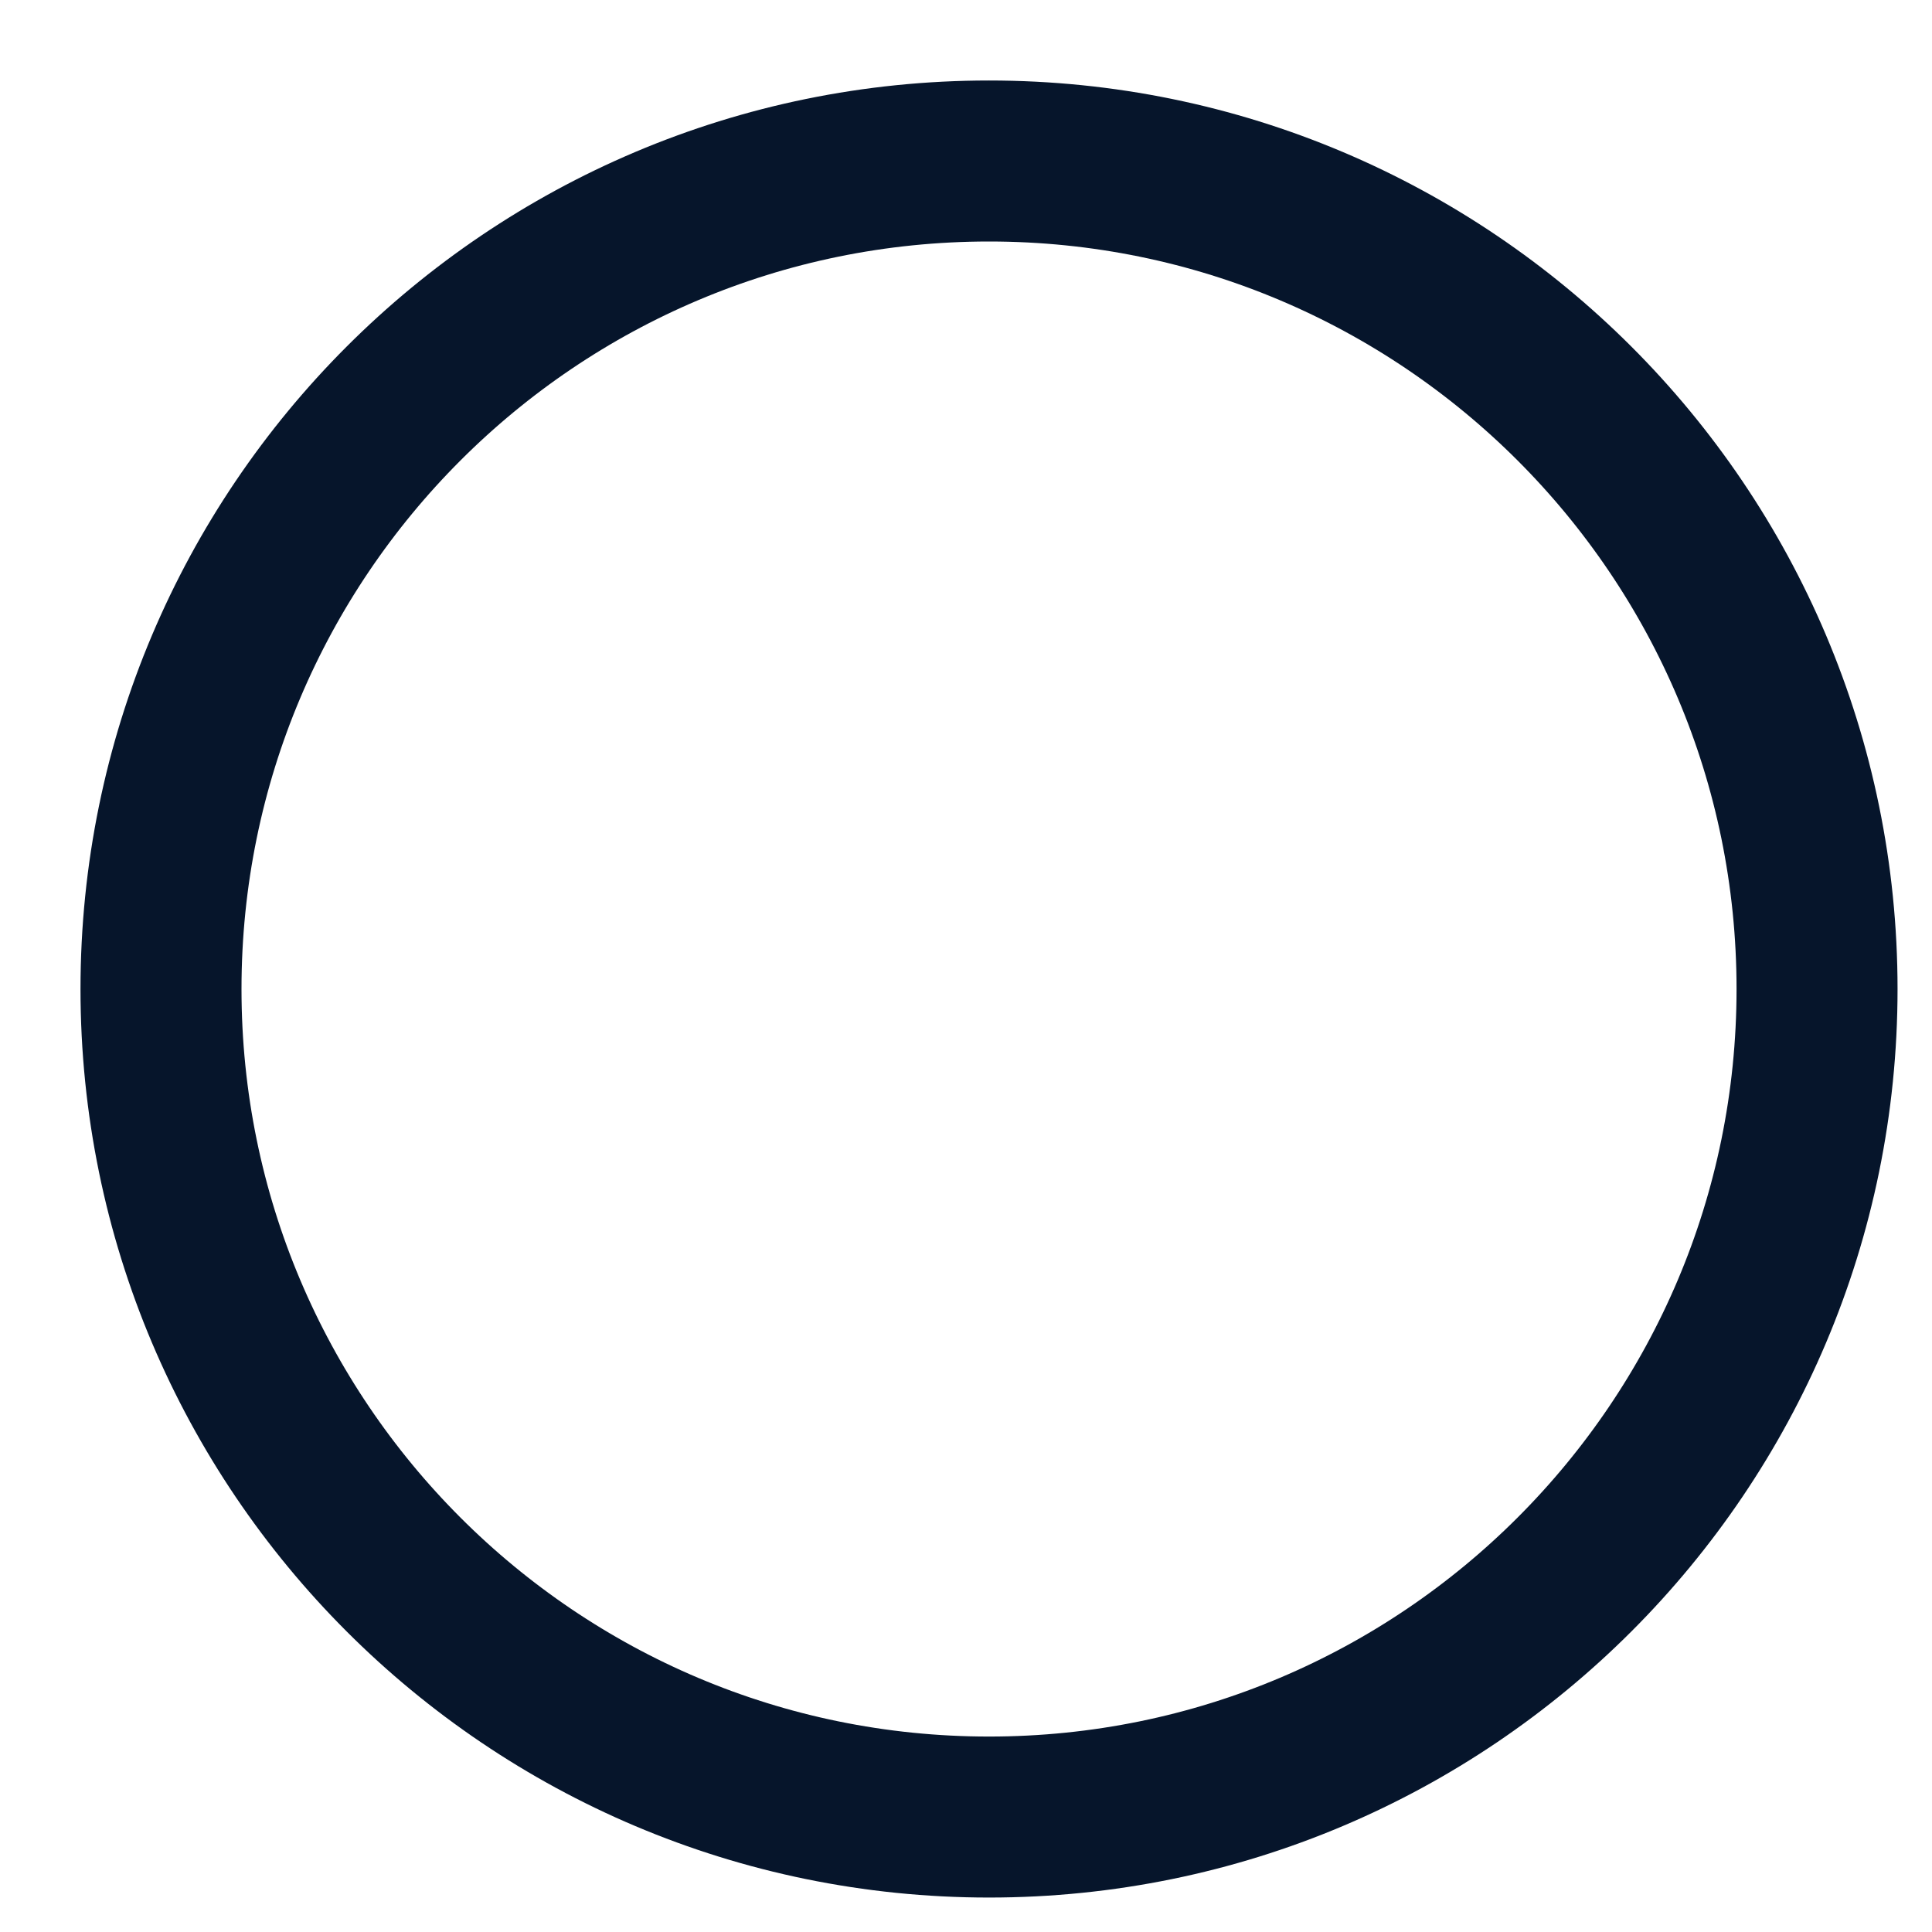
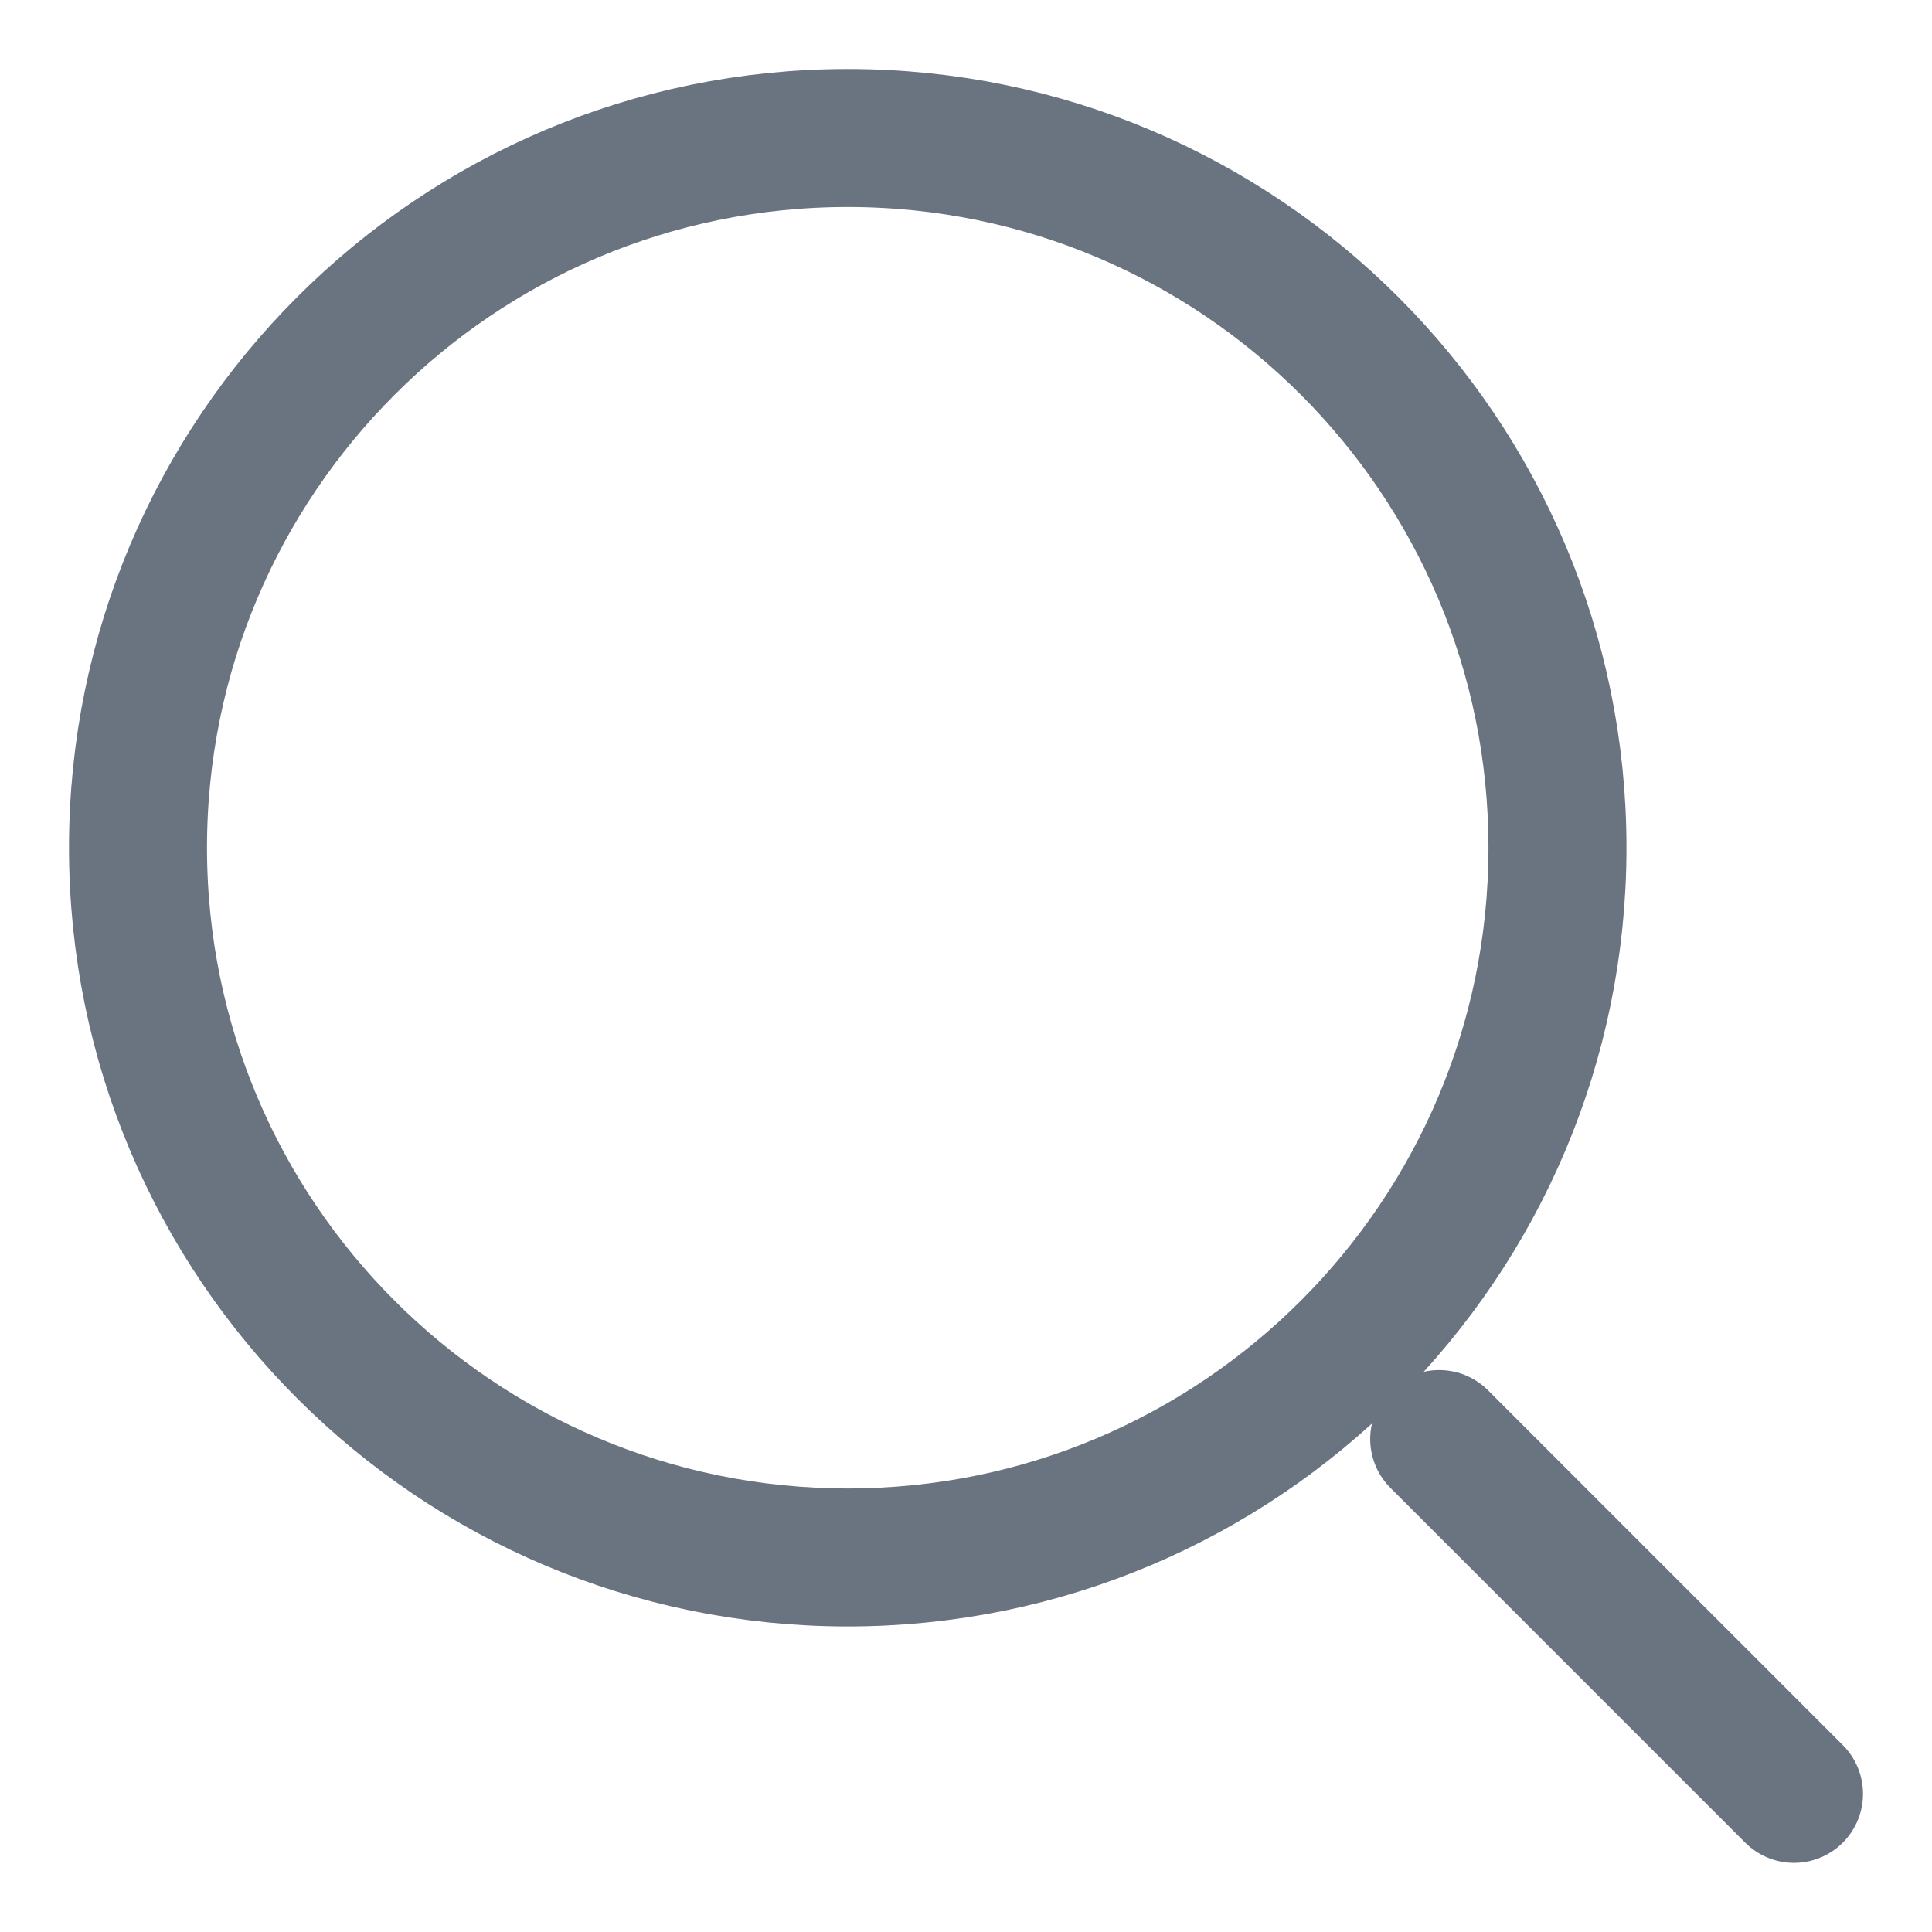
- <svg xmlns="http://www.w3.org/2000/svg" width="12" height="12" viewBox="0 0 12 12" fill="none">
-   <path d="M6.143 11.286C8.983 11.286 11.286 8.983 11.286 6.143C11.286 3.303 8.983 1 6.143 1C3.303 1 1 3.303 1 6.143C1 8.983 3.303 11.286 6.143 11.286Z" stroke="#06152B" stroke-linecap="round" stroke-linejoin="round" />
+ <svg xmlns="http://www.w3.org/2000/svg" width="14" height="14" viewBox="0 0 14 14" fill="none">
+   <g opacity="0.6">
+     <path d="M6.143 11.286C8.983 11.286 11.286 8.983 11.286 6.143C11.286 3.303 8.983 1 6.143 1C3.303 1 1 3.303 1 6.143C1 8.983 3.303 11.286 6.143 11.286Z" stroke="#06152B" stroke-linecap="round" stroke-linejoin="round" />
+     <path d="M13 12.999L10.429 10.428" stroke="#06152B" stroke-linecap="round" stroke-linejoin="round" />
+   </g>
</svg>
